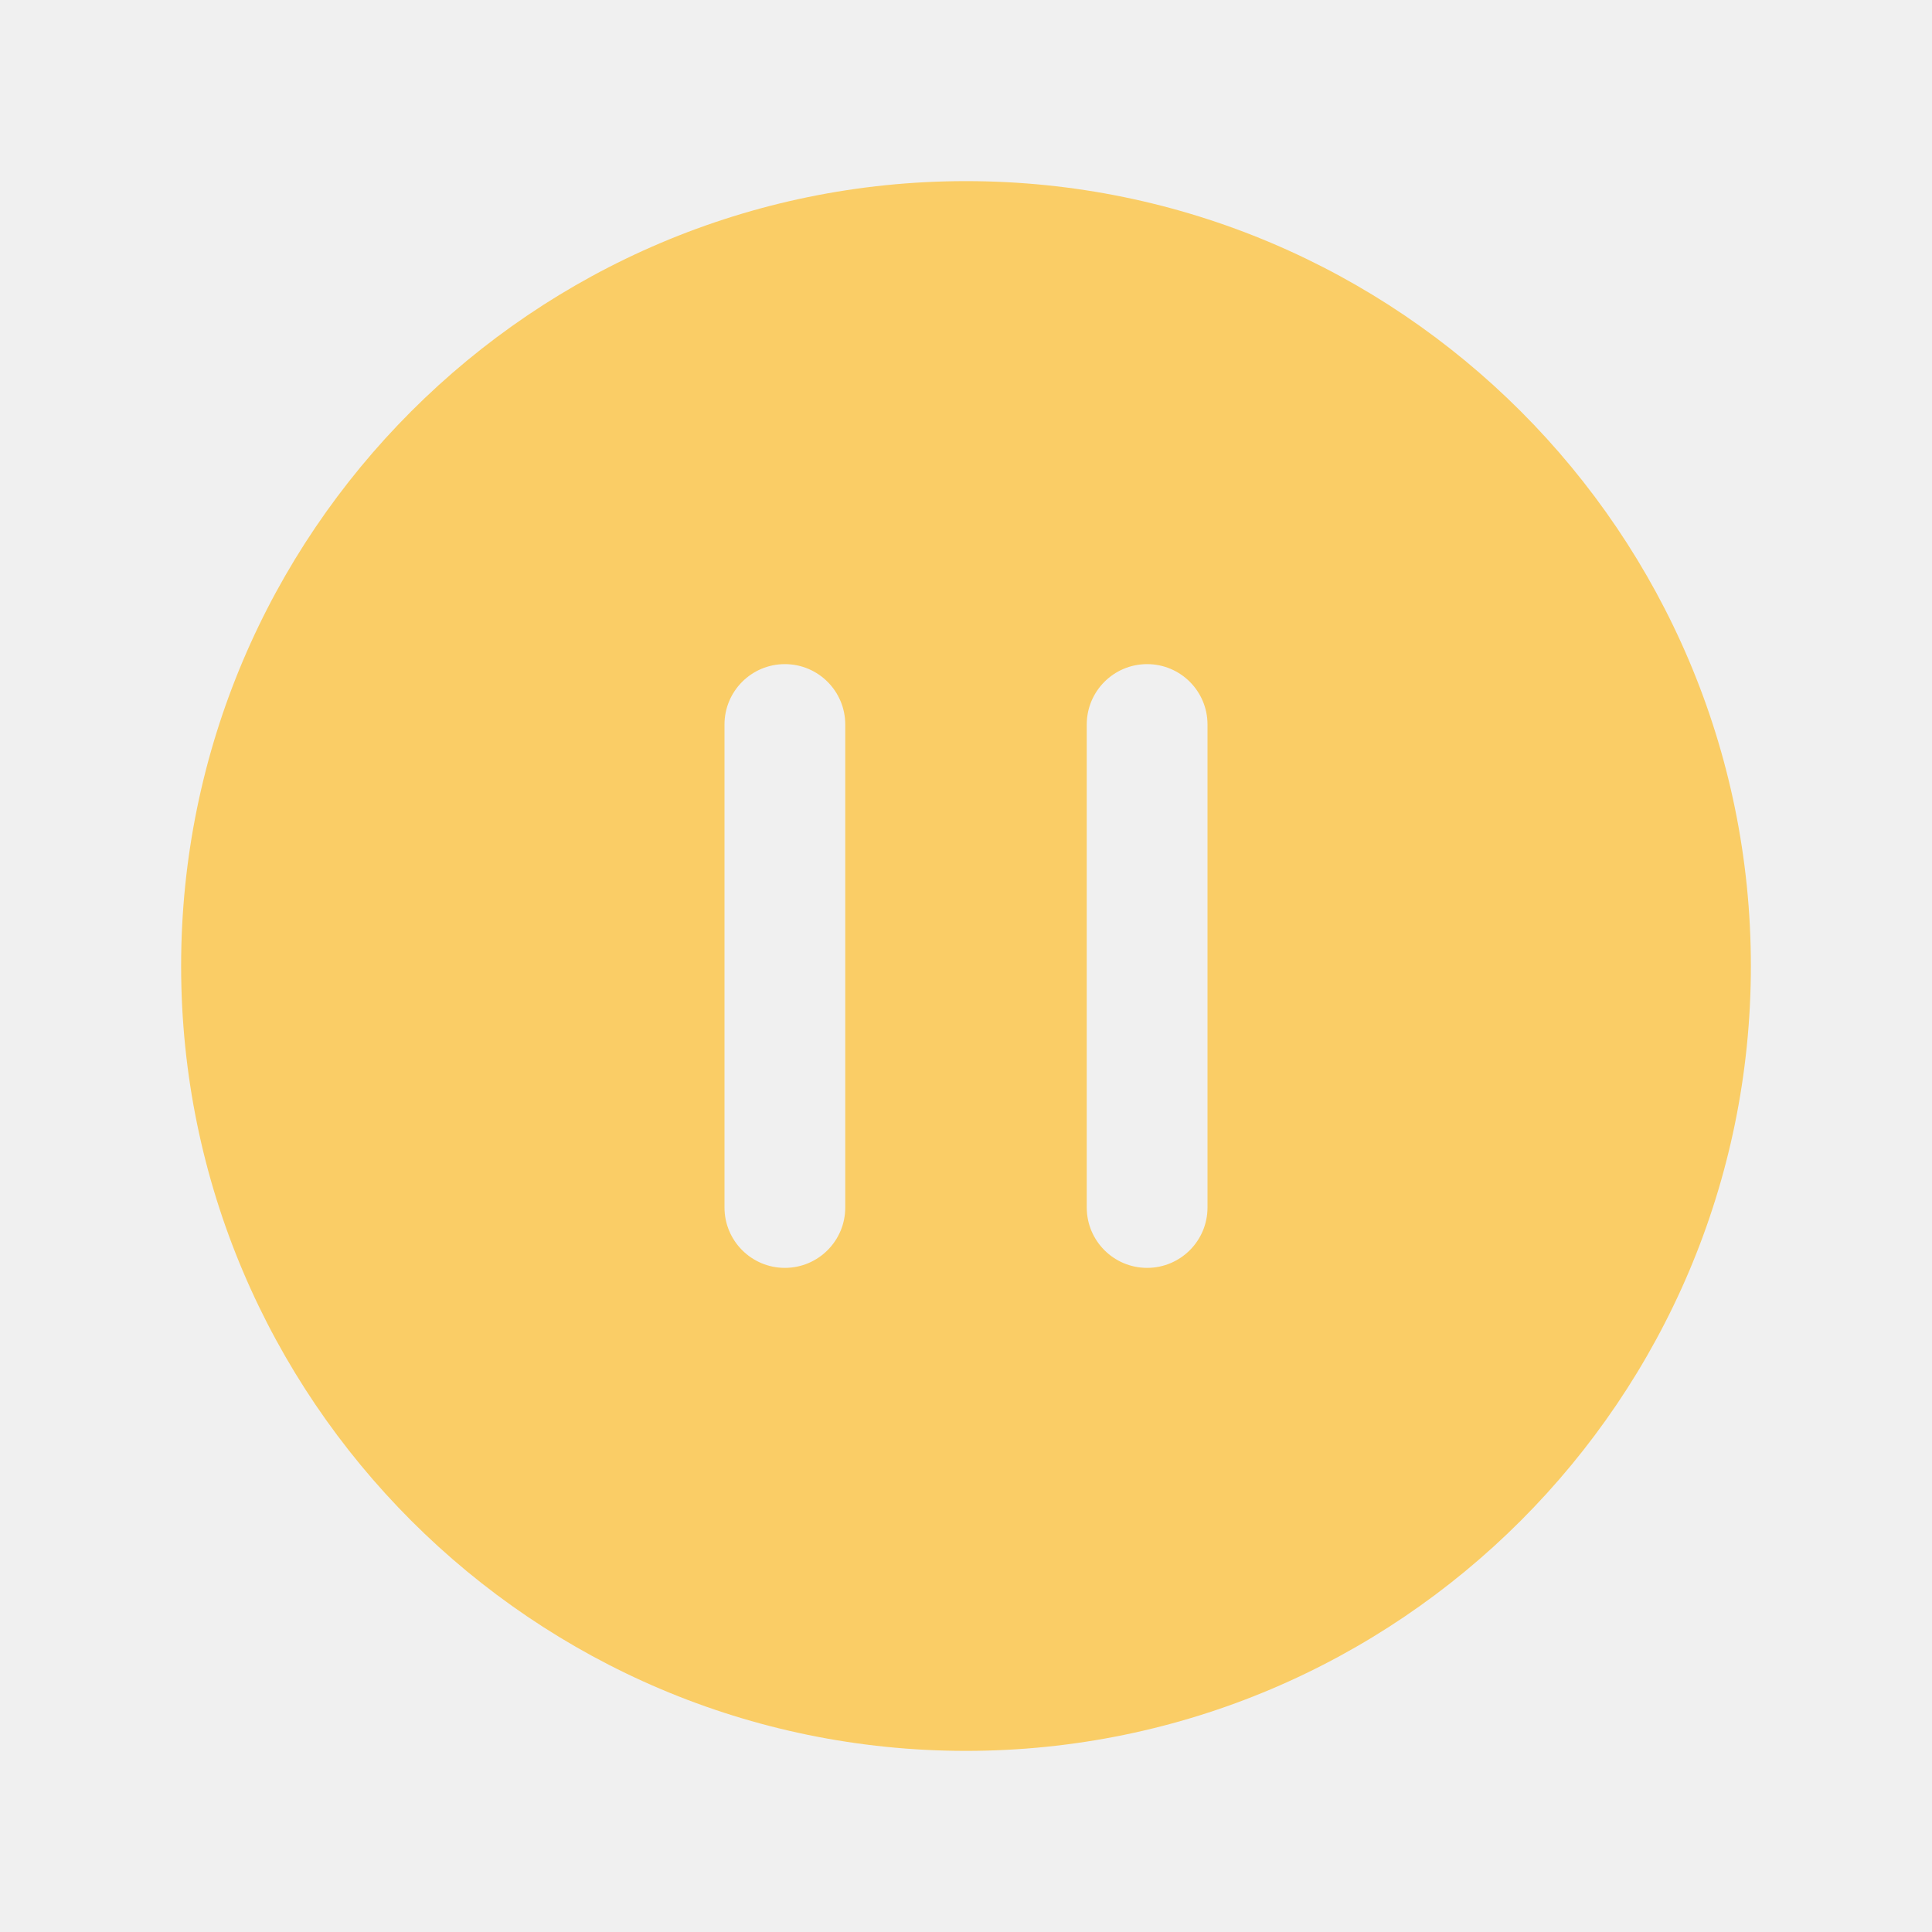
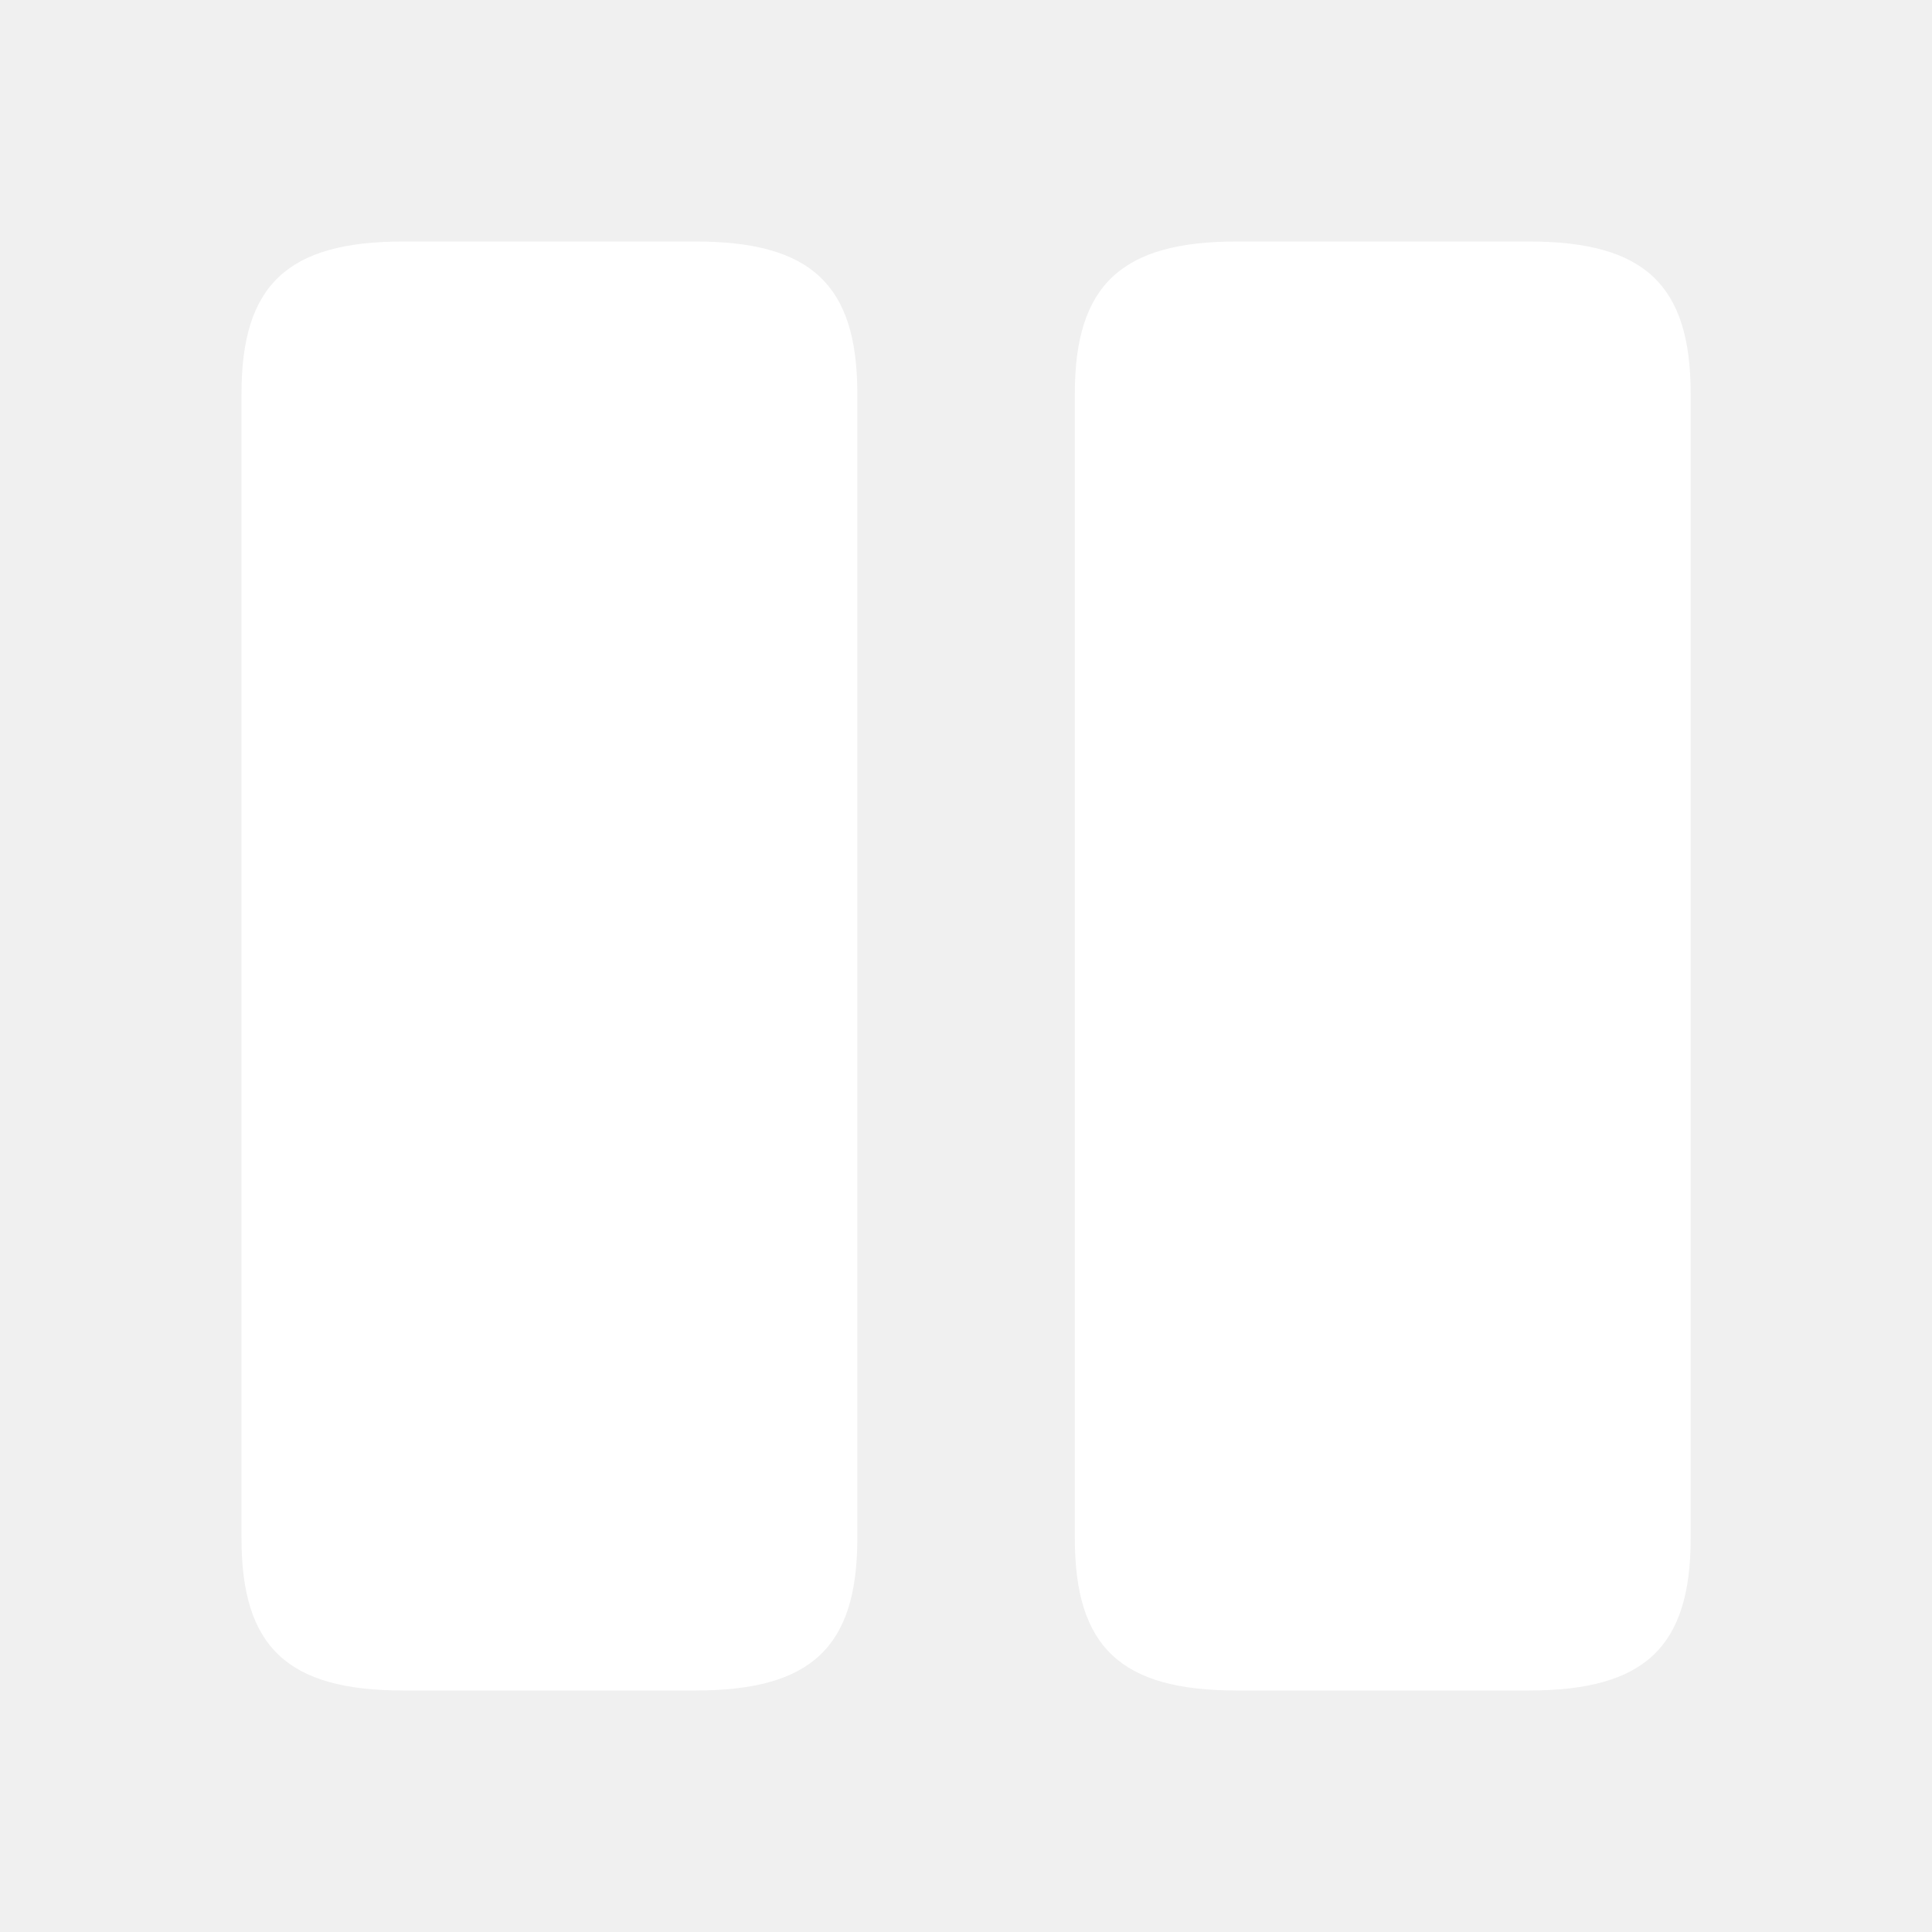
- <svg xmlns="http://www.w3.org/2000/svg" height="512" viewBox="0 0 512 512" width="512">
-   <path d="M256,48C141.31,48,48,141.31,48,256s93.31,208,208,208,208-93.31,208-208S370.69,48,256,48ZM224,320a16,16,0,0,1-32,0V192a16,16,0,0,1,32,0Zm96,0a16,16,0,0,1-32,0V192a16,16,0,0,1,32,0Z" fill="#facd66" />
+ <svg xmlns="http://www.w3.org/2000/svg" width="20" height="20" viewBox="0 0 24 24" fill="#ffffff">
+   <path d="M10.65 19.11V4.89c0-1.35-.57-1.89-2.01-1.89H5.01C3.57 3 3 3.54 3 4.89v14.22C3 20.46 3.57 21 5.01 21h3.63c1.44 0 2.01-.54 2.01-1.89ZM21.002 19.11V4.89c0-1.35-.57-1.89-2.01-1.89h-3.63c-1.43 0-2.01.54-2.01 1.89v14.22c0 1.35.57 1.89 2.01 1.89h3.63c1.44 0 2.01-.54 2.01-1.89Z" fill="#ffffff" />
</svg>
